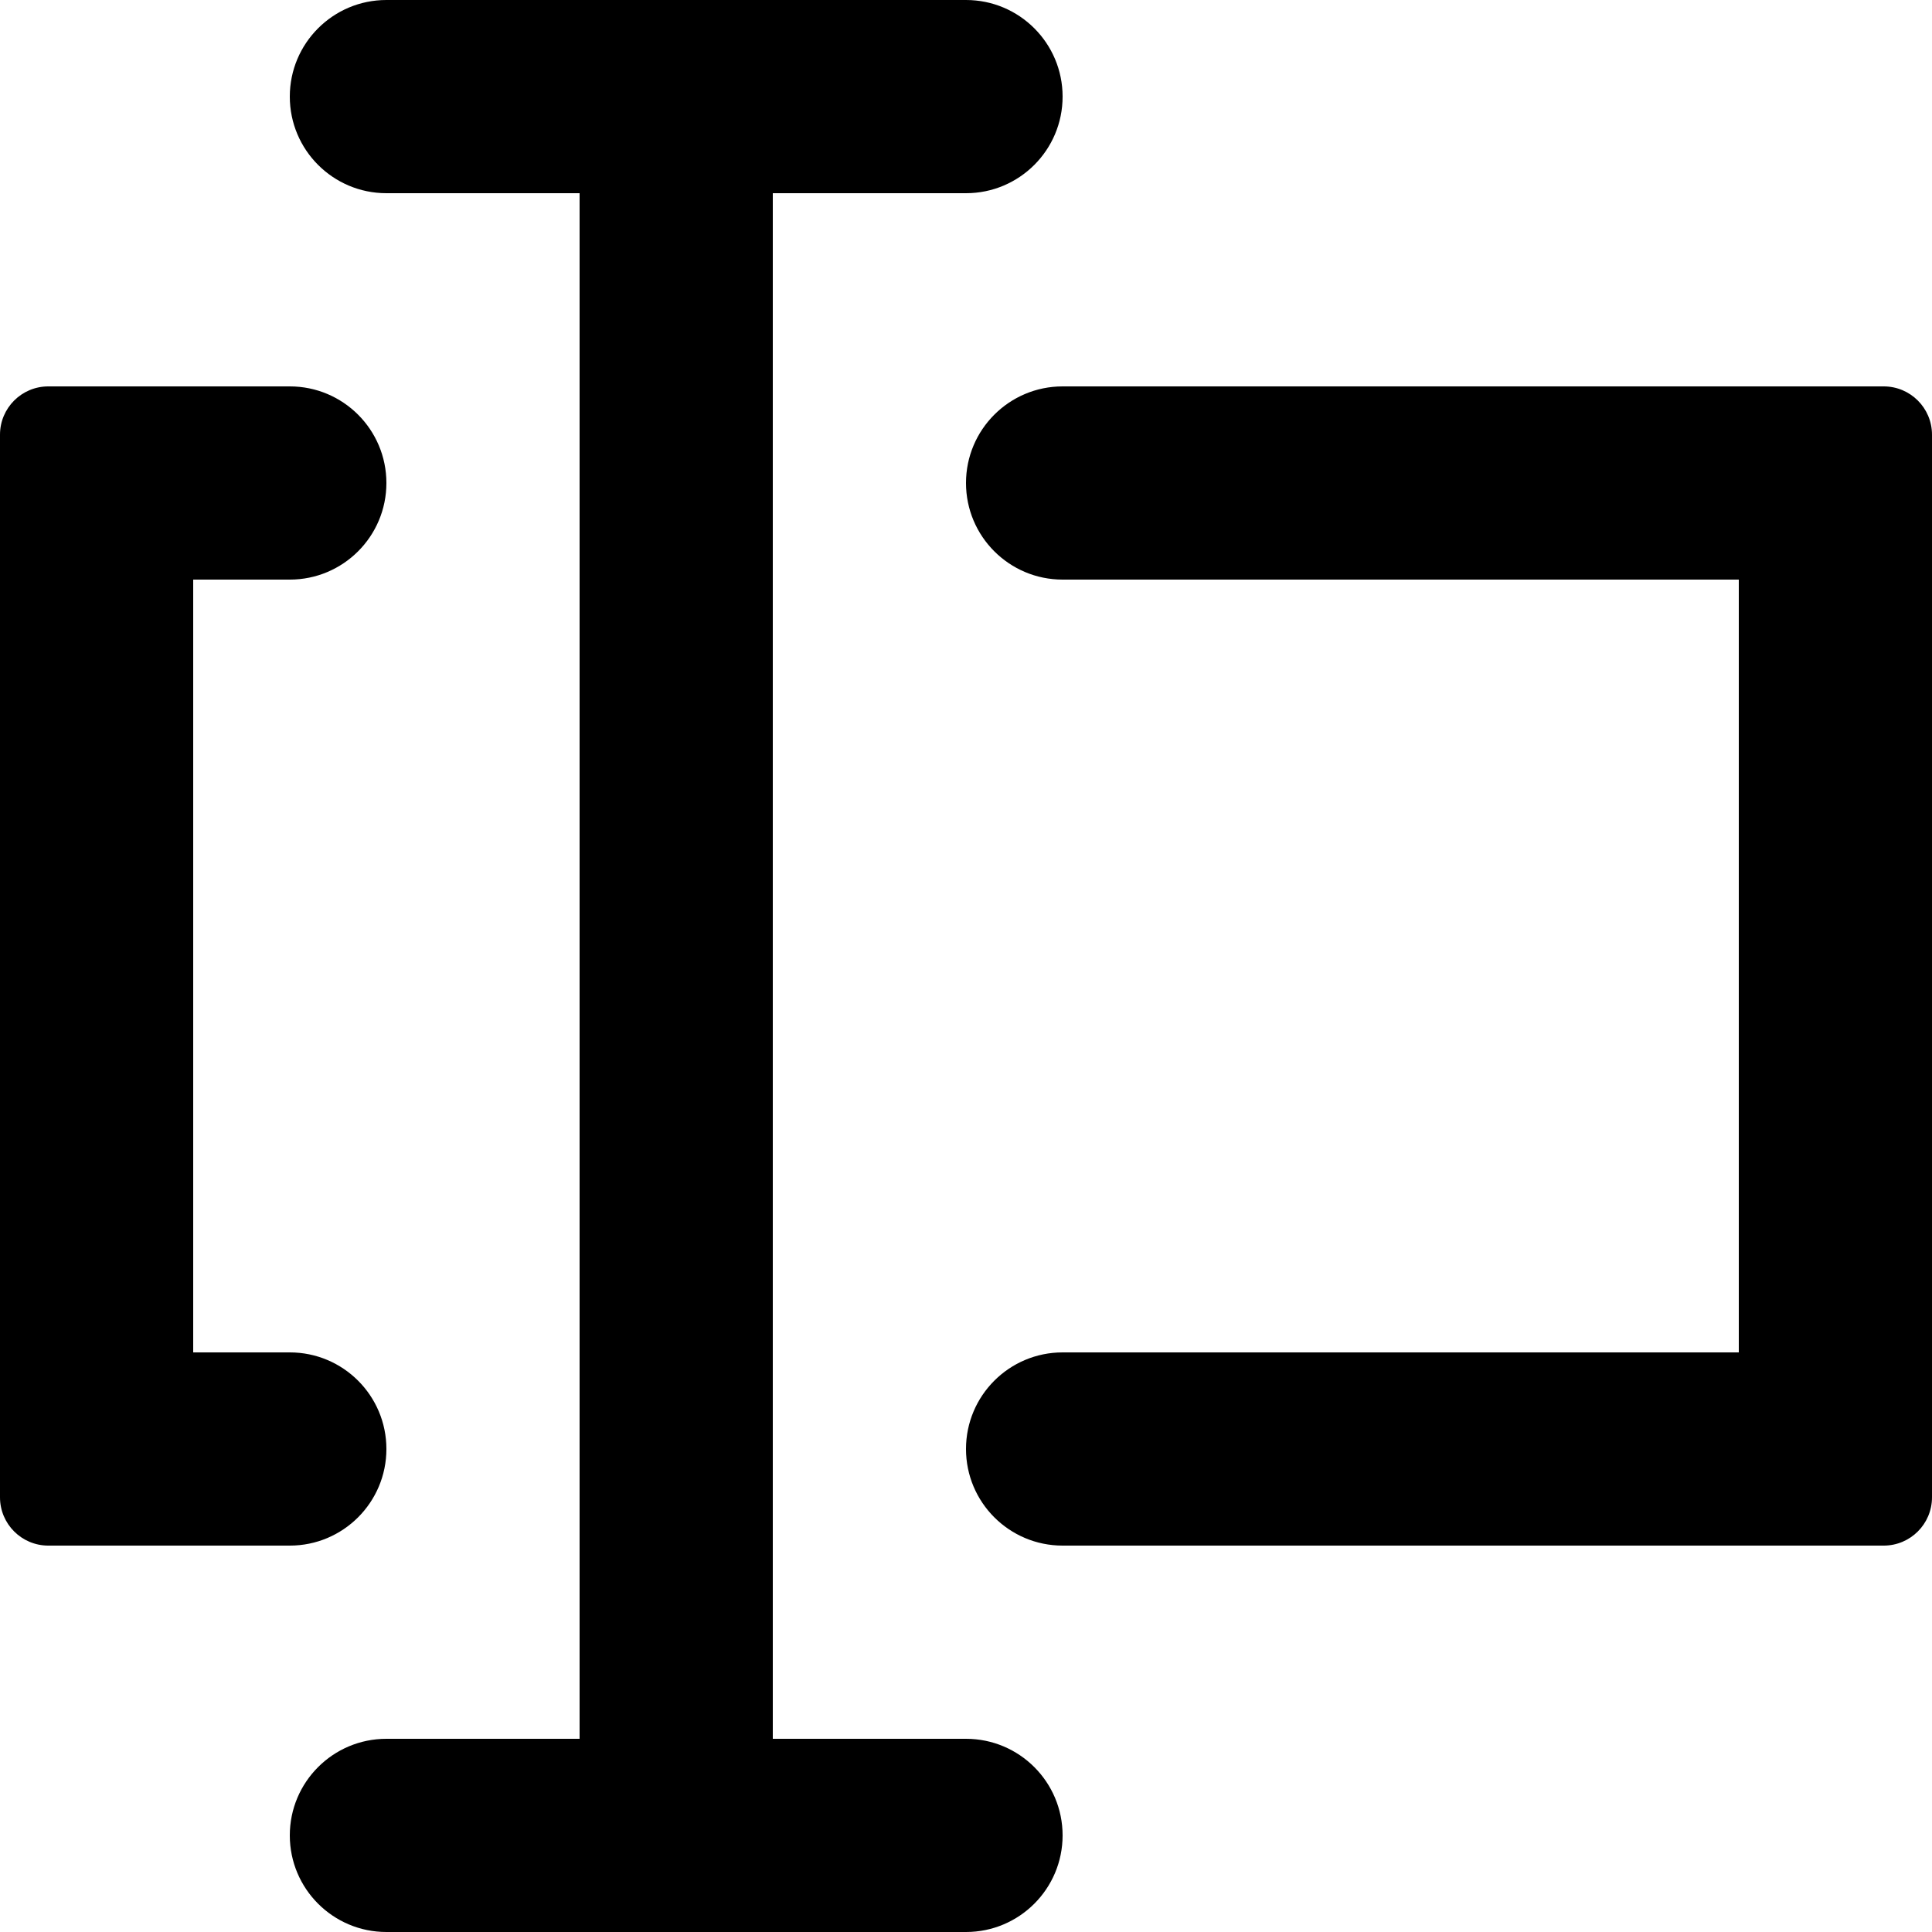
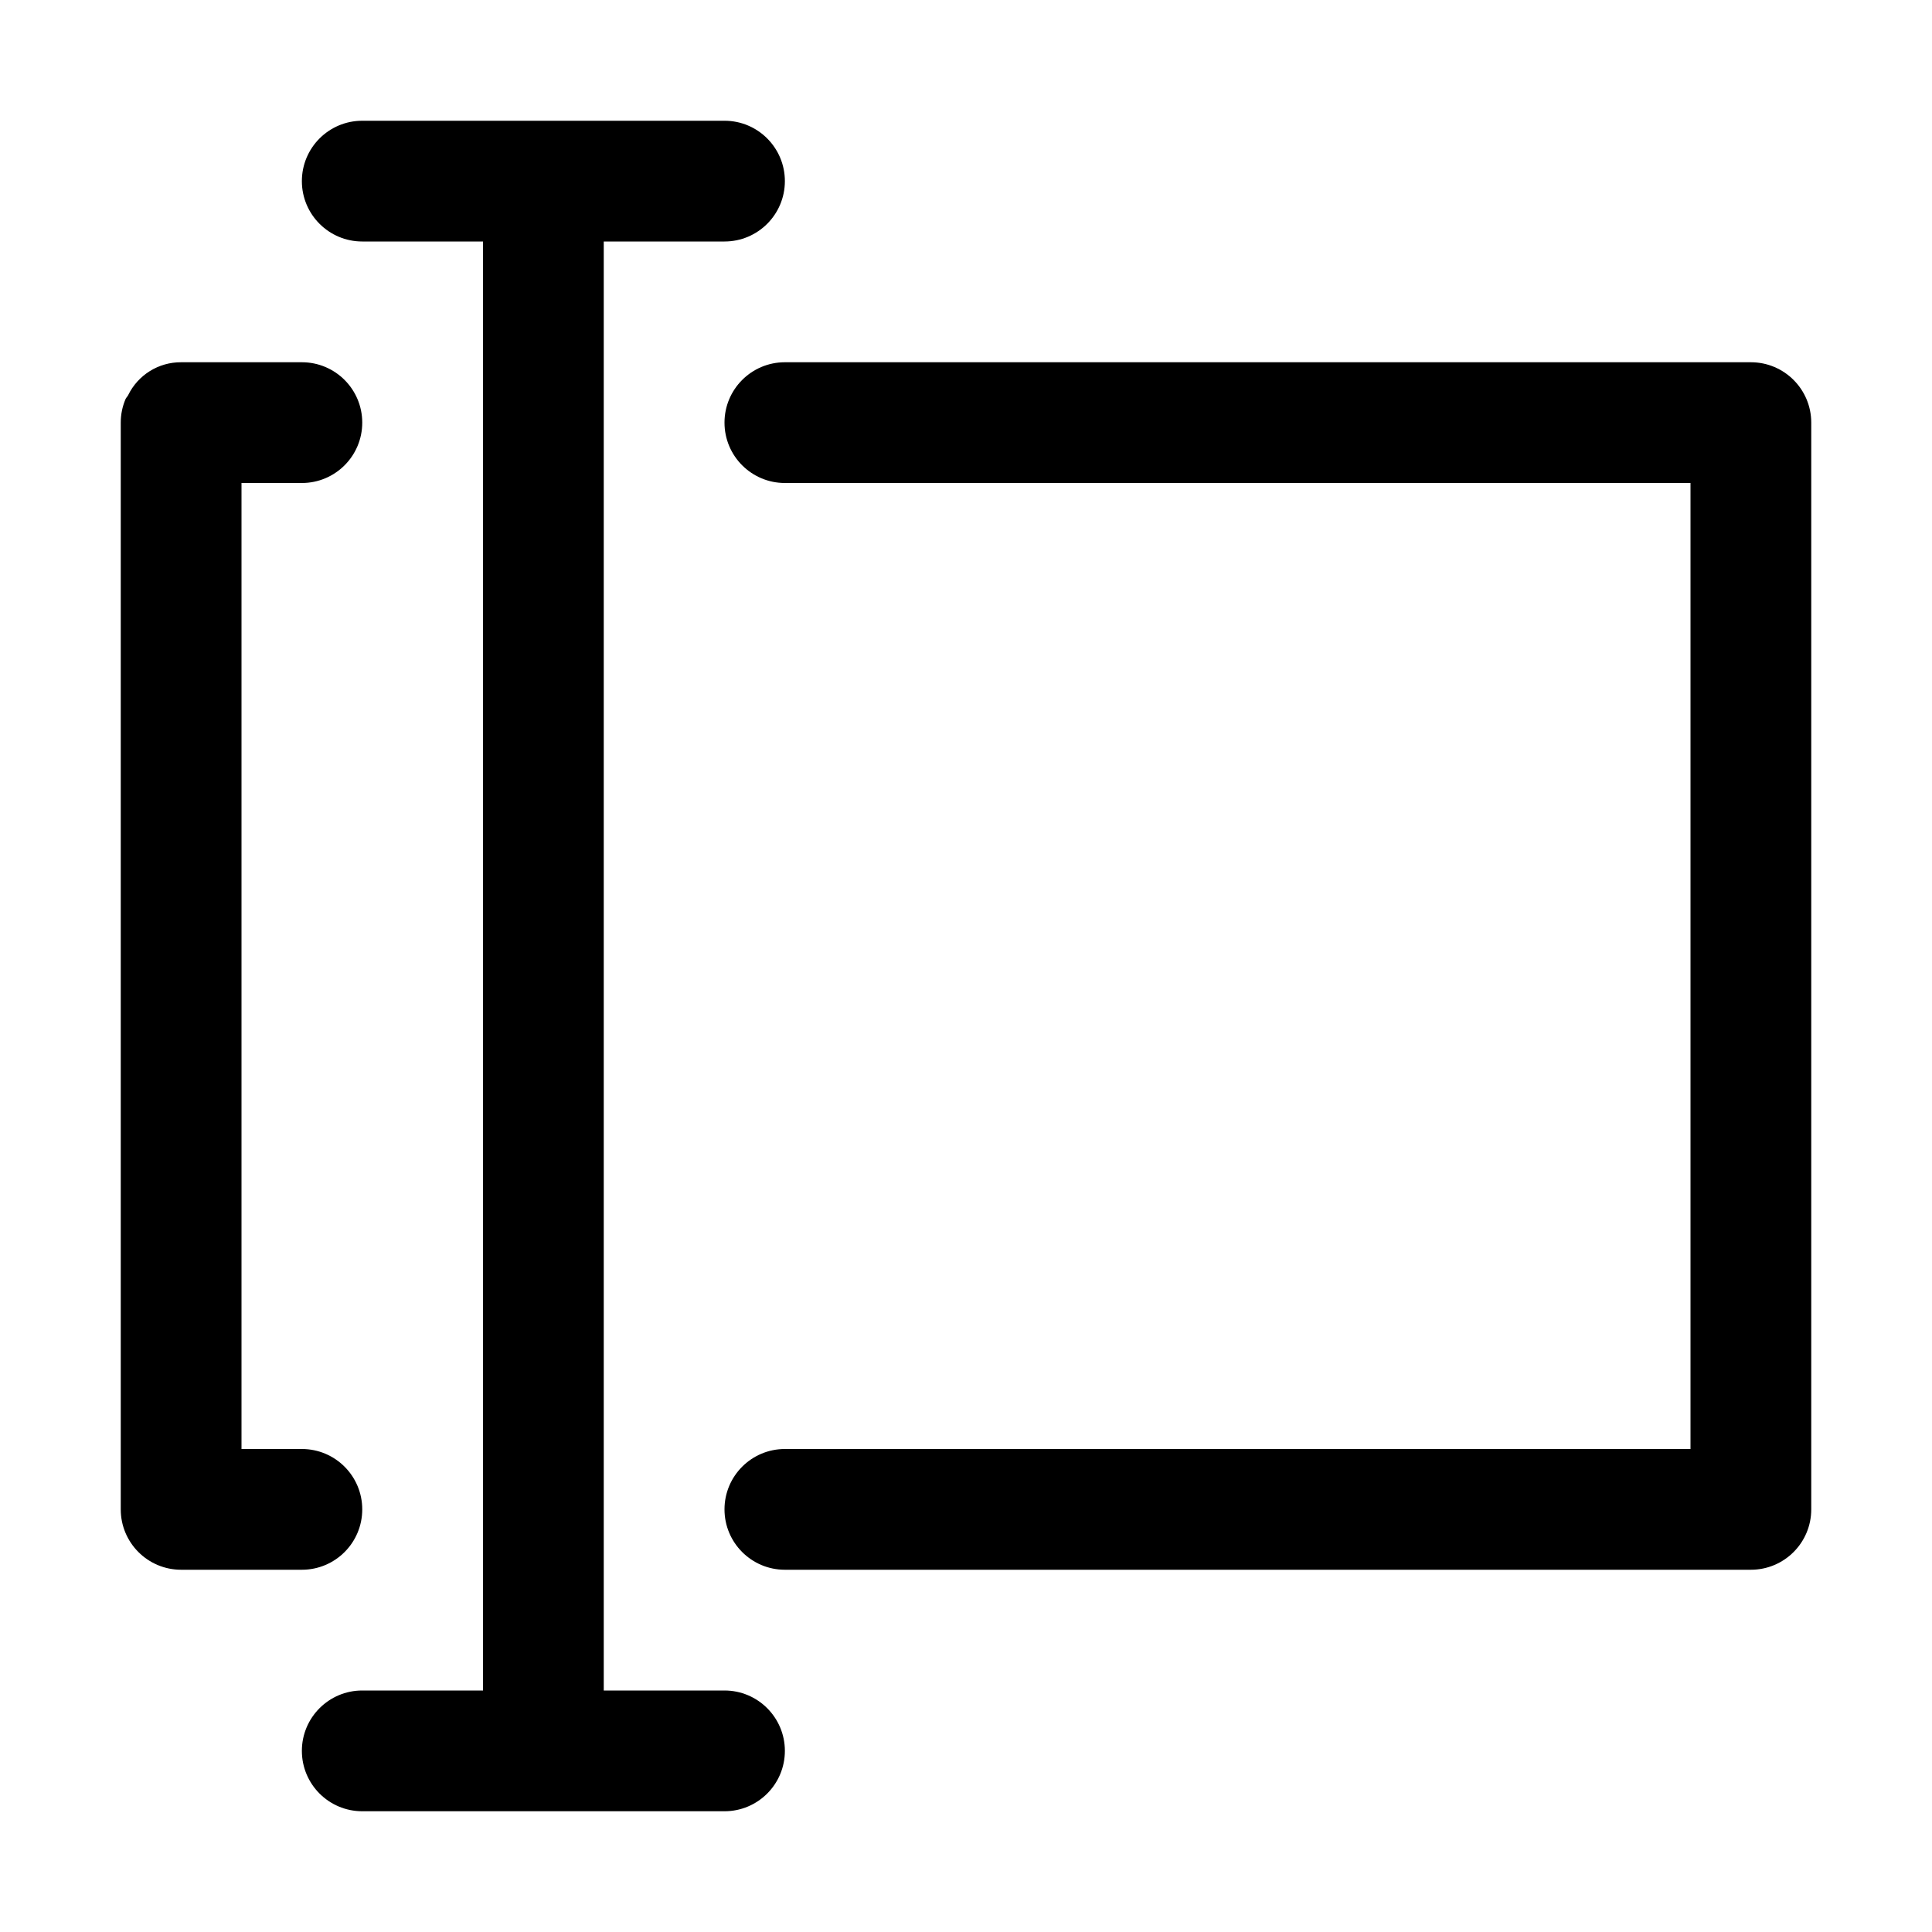
- <svg xmlns="http://www.w3.org/2000/svg" width="20" height="20" viewBox="0 0 20 20">
-   <g transform="translate(-2956 -1319)">
-     <path d="M2960,1334a1,1,0,0,0-1-1h-1v-8h1a1,1,0,0,0,0-2h-2.5a.5.5,0,0,0-.5.5v11a.5.5,0,0,0,.5.5h2.5A1,1,0,0,0,2960,1334Z" />
-     <path d="M2975.5,1323H2967a1,1,0,0,0,0,2h7v8h-7a1,1,0,0,0,0,2h8.5a.5.5,0,0,0,.5-.5v-11A.5.5,0,0,0,2975.5,1323Z" />
-     <path d="M2966,1337h-2v-16h2a1,1,0,0,0,0-2h-6a1,1,0,0,0,0,2h2v16h-2a1,1,0,0,0,0,2h6a1,1,0,0,0,0-2Z" />
+ <svg xmlns="http://www.w3.org/2000/svg" width="32" height="32" viewBox="0 0 32 32">
+   <g transform="translate(-441)">
+     <path d="M470,6H454a1,1,0,0,0,0,2h15V24H454a1,1,0,0,0,0,2h16a1,1,0,0,0,1-1V7A1,1,0,0,0,470,6Z" />
+     <path d="M447,25a1,1,0,0,0-1-1h-1V8h1a1,1,0,0,0,0-2h-2a.97.97,0,0,0-.879.548c-.012.023-.032.039-.042.063A.987.987,0,0,0,443,7V25a1,1,0,0,0,1,1h2A1,1,0,0,0,447,25Z" />
+     <path d="M453,28h-2V4h2a1,1,0,0,0,0-2h-6a1,1,0,0,0,0,2h2V28h-2a1,1,0,0,0,0,2h6a1,1,0,0,0,0-2Z" />
  </g>
</svg>
